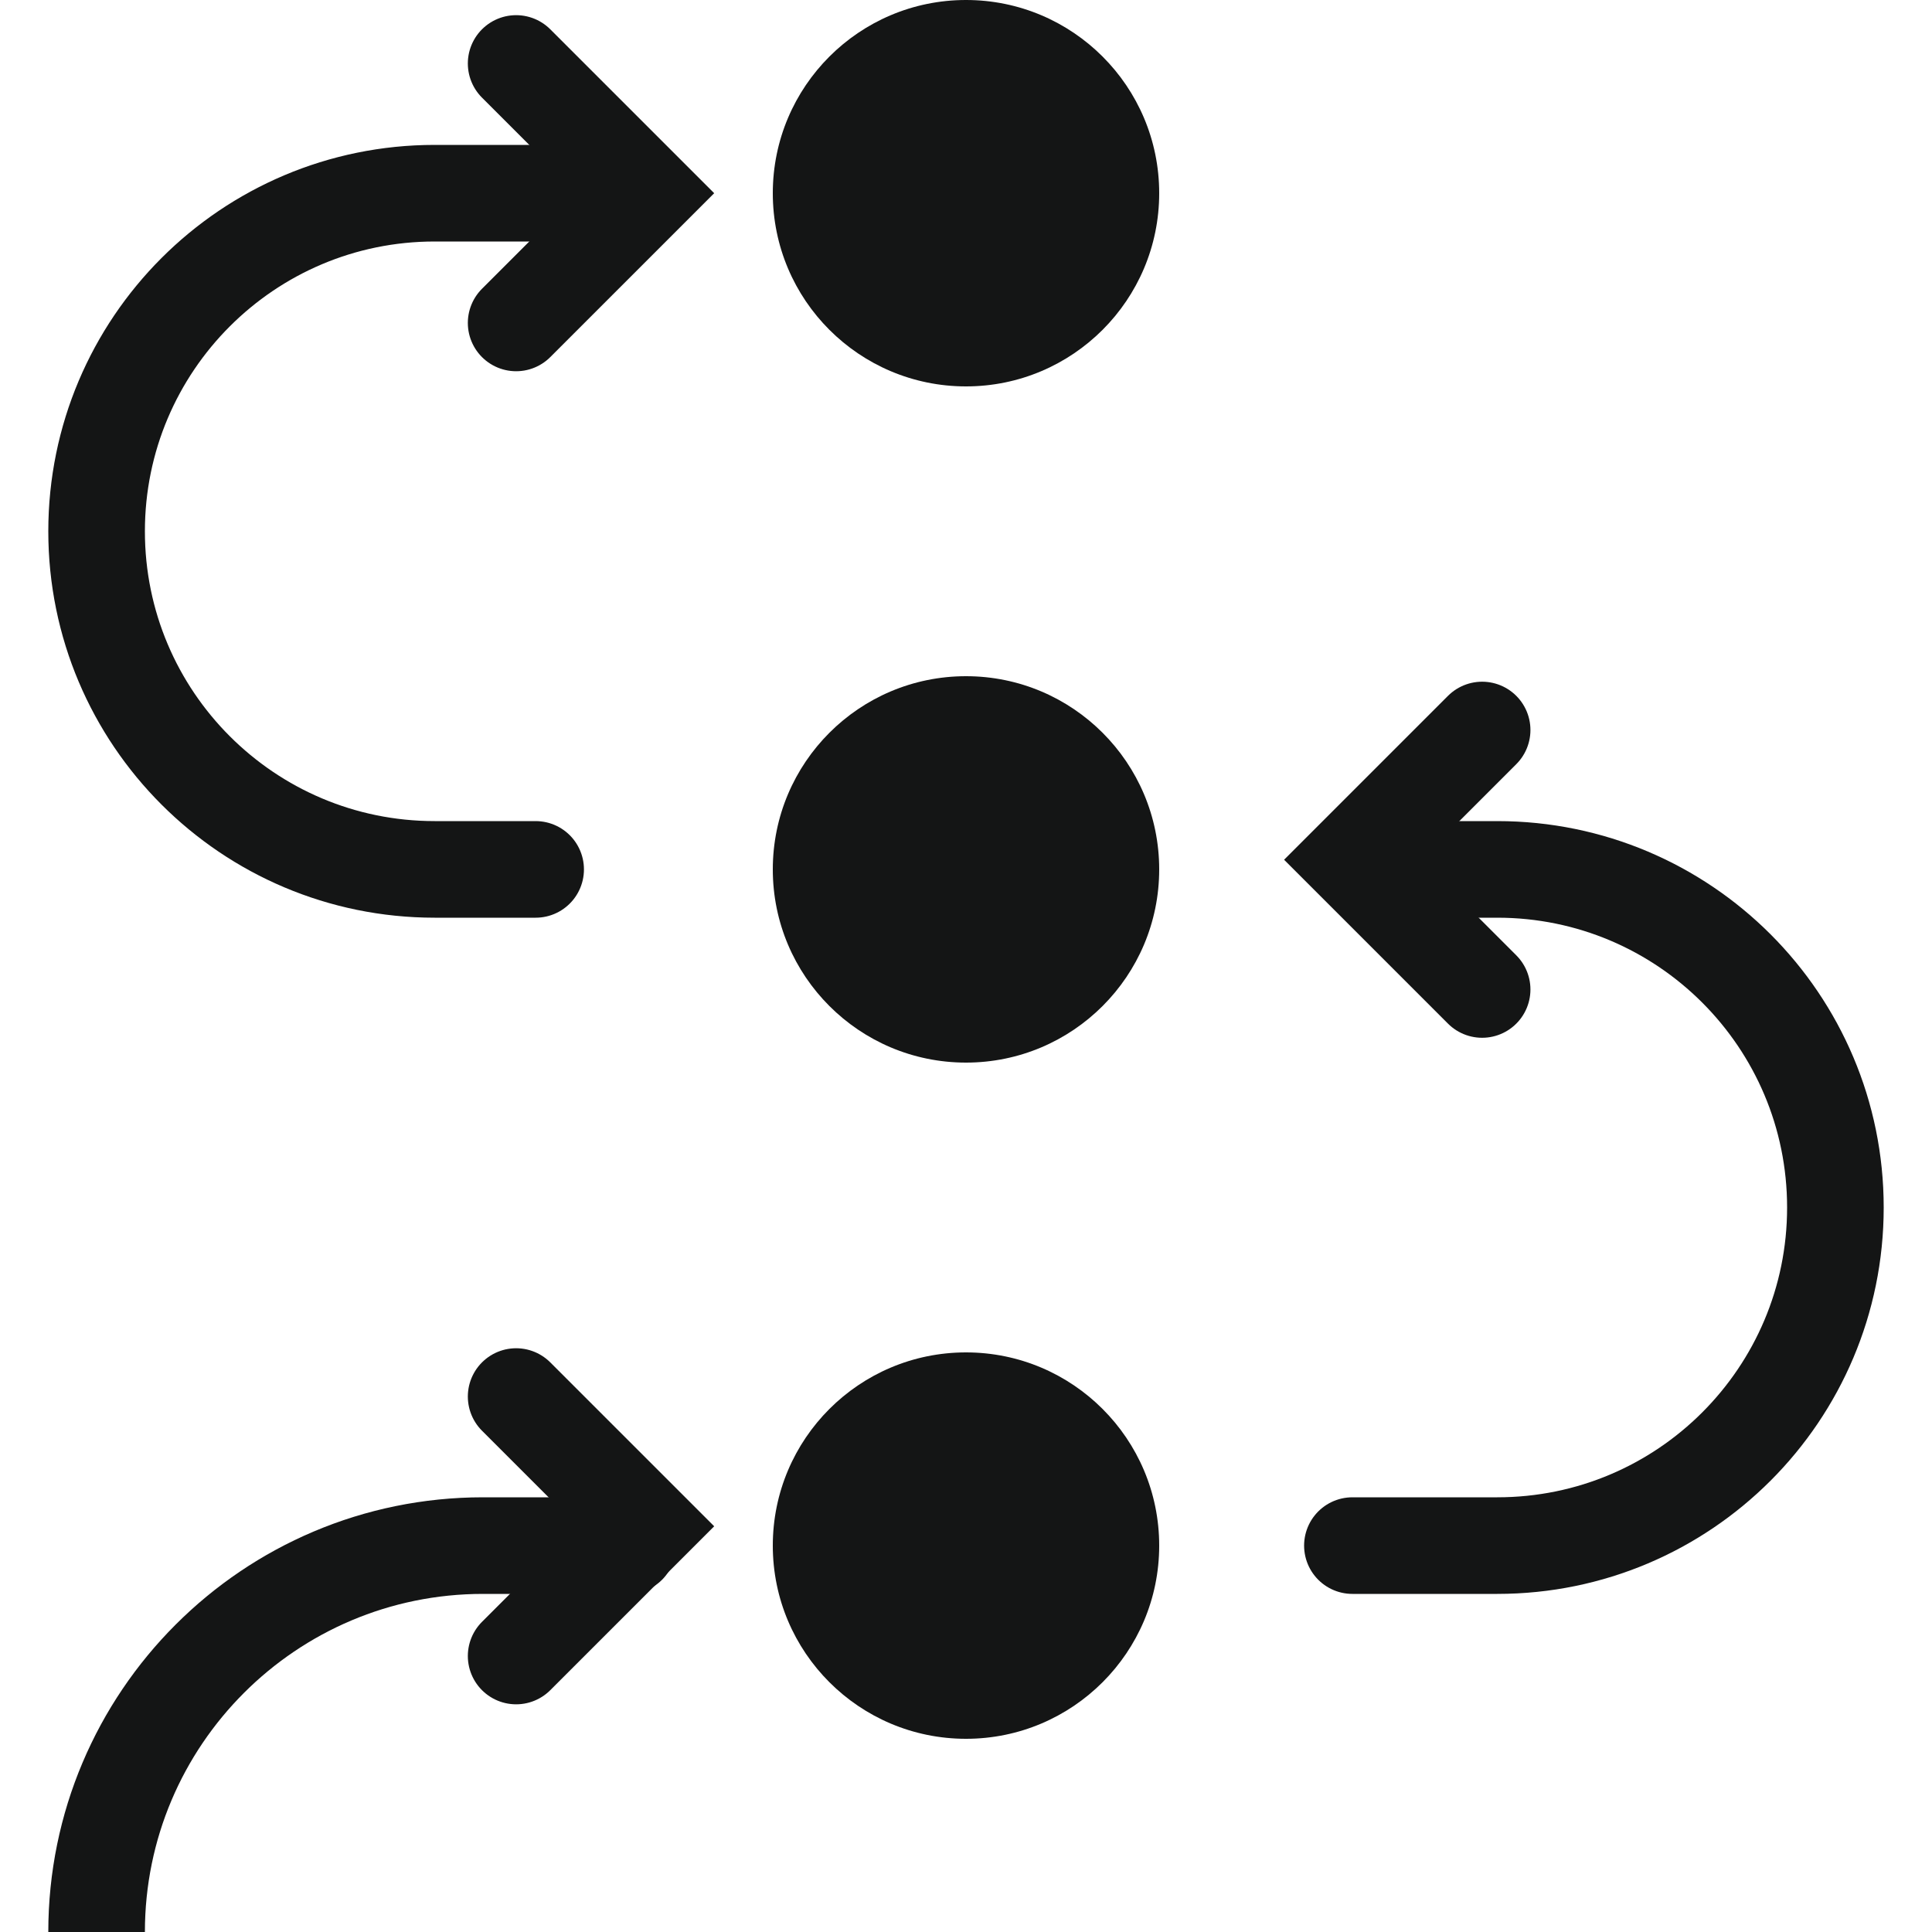
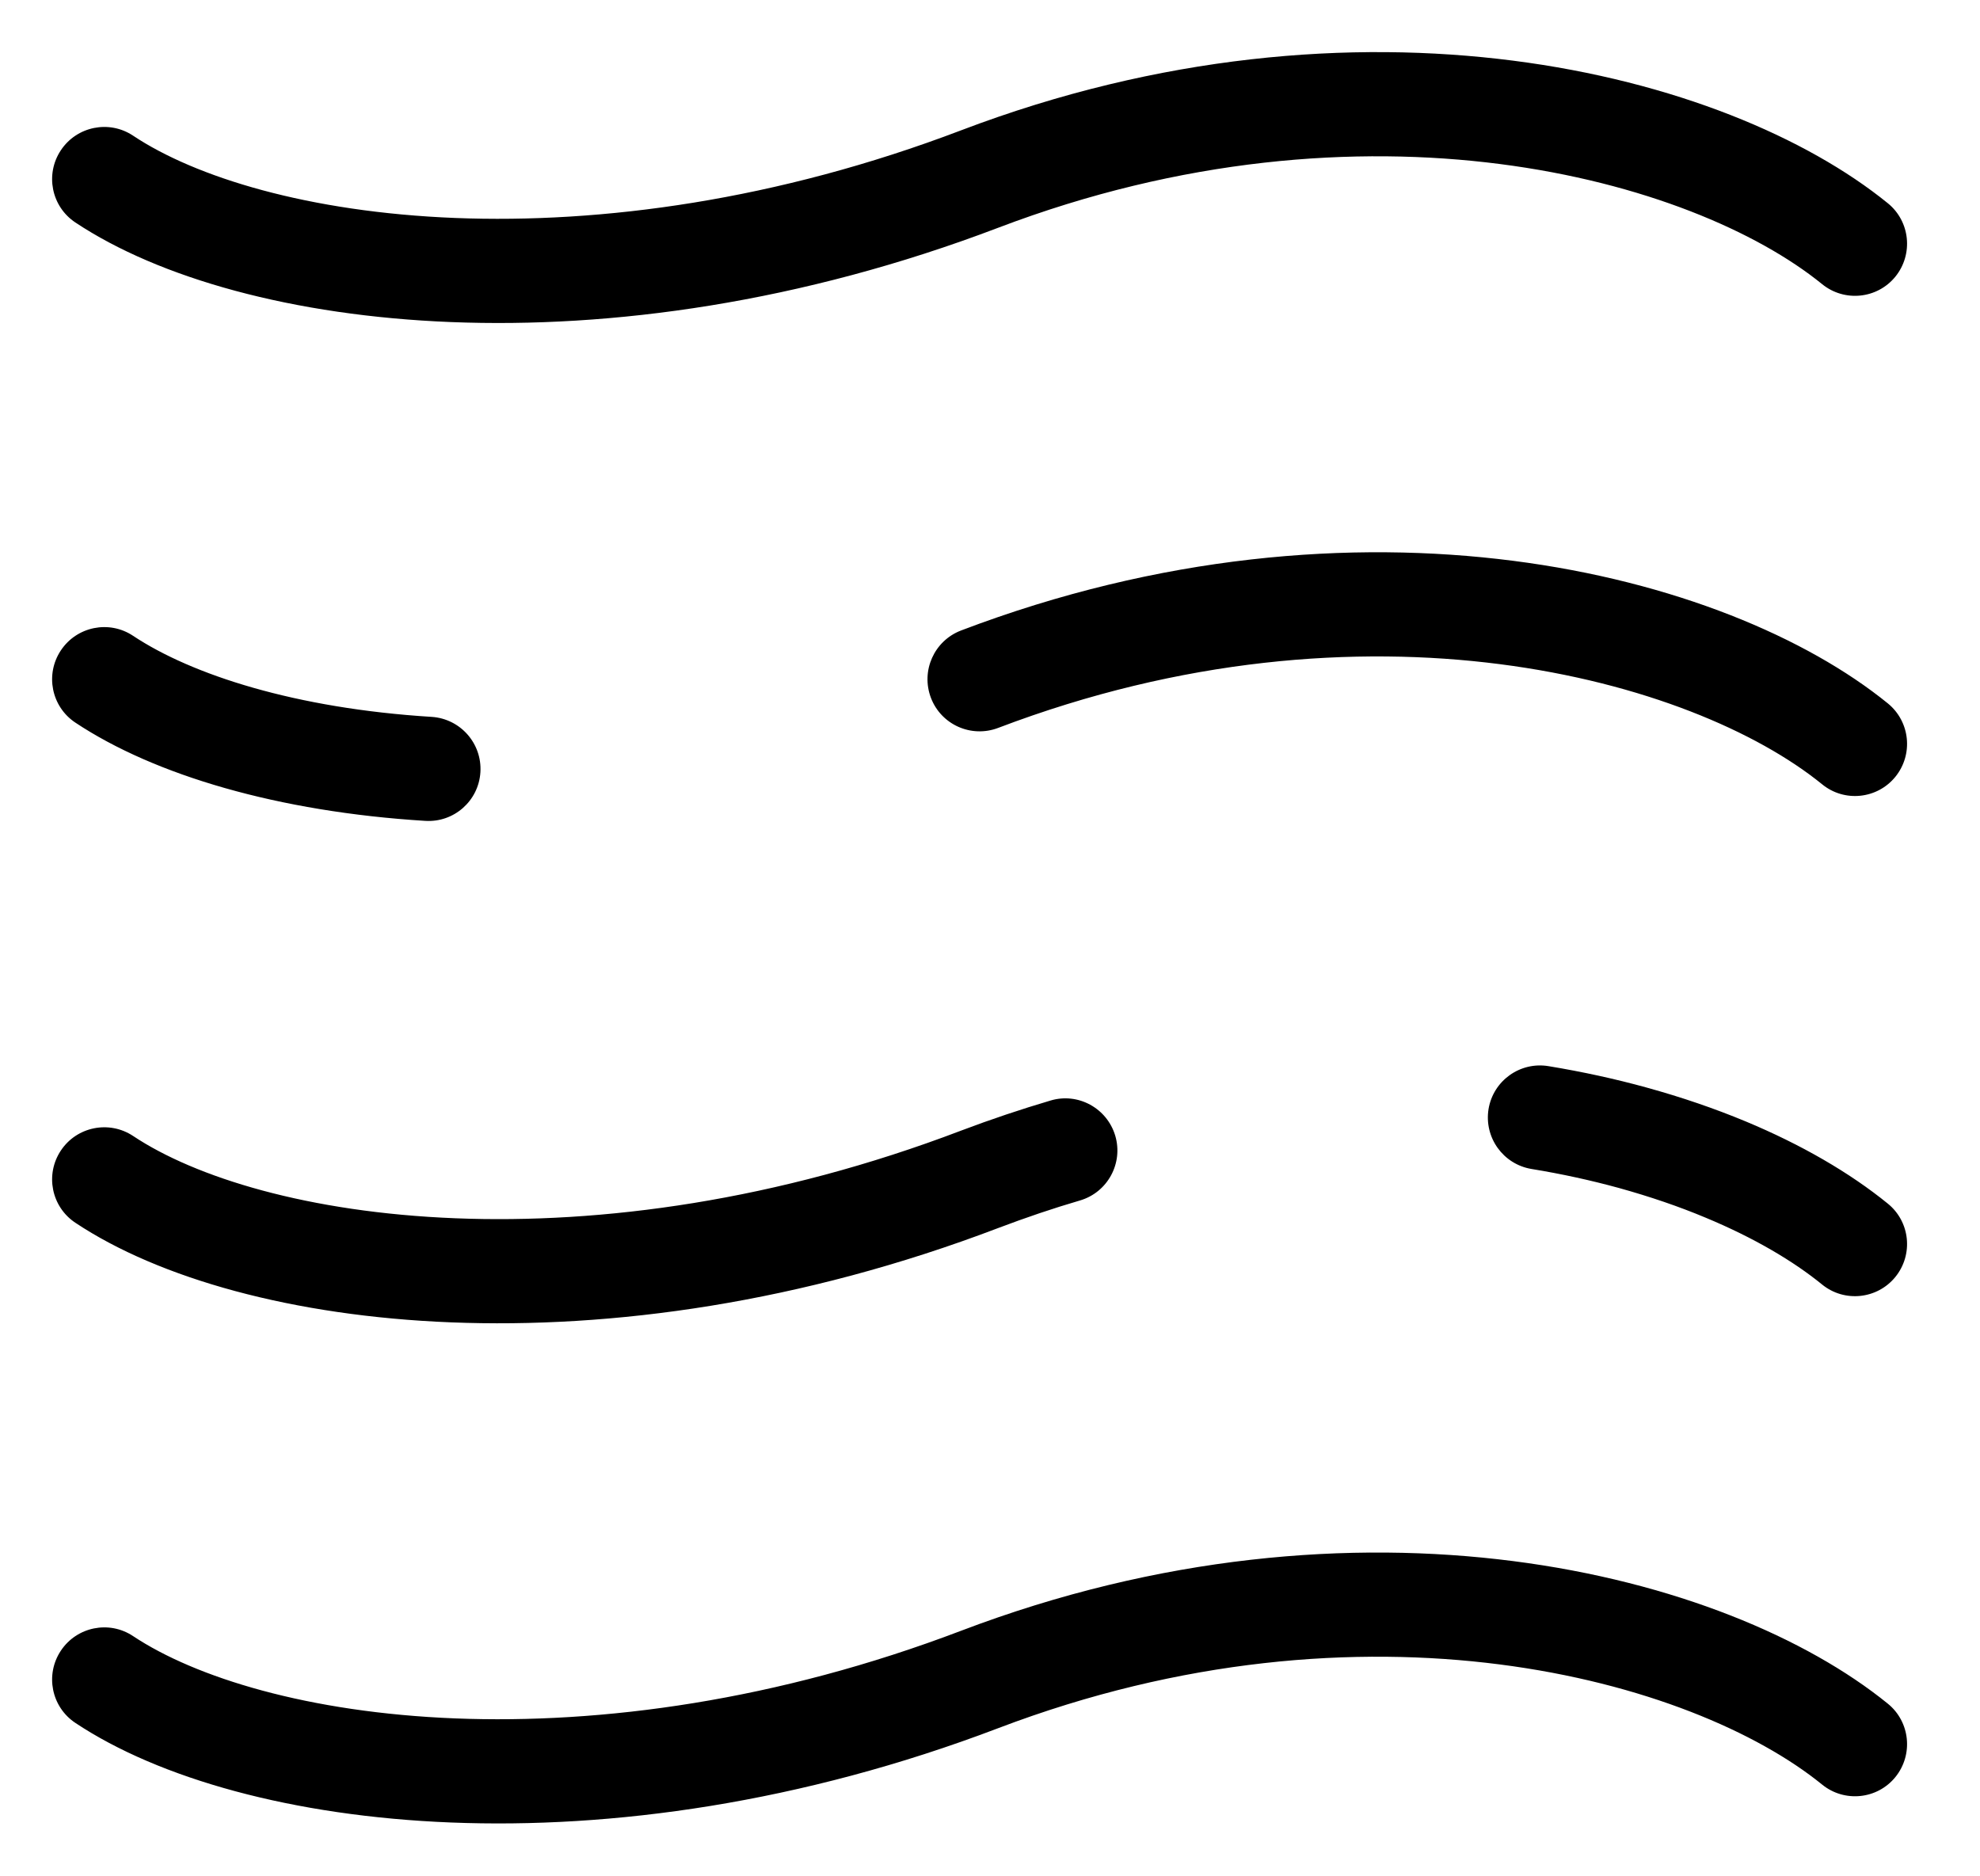
- <svg xmlns="http://www.w3.org/2000/svg" width="20" height="20" viewBox="0 0 20 20" fill="none">
-   <circle cx="10" cy="2" r="2" fill="#141515" />
-   <circle cx="10" cy="9" r="2" fill="#141515" />
-   <circle cx="10" cy="16" r="2" fill="#141515" />
-   <path d="M6 2H4.5C2.567 2 1 3.567 1 5.5V5.5C1 7.433 2.567 9 4.5 9H5.545" stroke="#141515" stroke-linecap="round" />
-   <path d="M14 16L15.5 16C17.433 16 19 14.433 19 12.5V12.5C19 10.567 17.433 9 15.5 9L14.454 9" stroke="#141515" stroke-linecap="round" />
-   <path d="M6.5 16H5C2.791 16 1 17.791 1 20V20" stroke="#141515" stroke-linecap="round" />
-   <path d="M5.343 3.343L6.686 2L5.343 0.657" stroke="#141515" stroke-linecap="round" />
-   <path d="M5.343 17.143L6.686 15.8L5.343 14.457" stroke="#141515" stroke-linecap="round" />
-   <path d="M15.343 7.557L14 8.9L15.343 10.243" stroke="#141515" stroke-linecap="round" />
+ <svg xmlns="http://www.w3.org/2000/svg" width="19" height="18" viewBox="0 0 19 18" fill="none">
+   <path fill-rule="evenodd" clip-rule="evenodd" d="M17.485 2.727C16.242 1.717 13.11 0.842 9.578 2.186C7.68 2.908 5.862 3.152 4.329 3.091C2.809 3.031 1.526 2.669 0.723 2.135C0.493 1.982 0.431 1.672 0.584 1.442C0.737 1.212 1.047 1.149 1.277 1.302C1.874 1.7 2.957 2.036 4.369 2.092C5.768 2.147 7.451 1.925 9.222 1.251C13.04 -0.202 16.558 0.686 18.116 1.951C18.33 2.125 18.362 2.44 18.188 2.655C18.014 2.869 17.699 2.901 17.485 2.727Z" fill="black" />
+   <path fill-rule="evenodd" clip-rule="evenodd" d="M17.485 7.527C16.242 6.517 13.11 5.642 9.578 6.986C9.32 7.084 9.031 6.955 8.933 6.697C8.835 6.438 8.964 6.15 9.222 6.051C13.04 4.598 16.558 5.486 18.116 6.751C18.33 6.926 18.362 7.24 18.188 7.455C18.014 7.669 17.699 7.702 17.485 7.527ZM0.584 6.242C0.737 6.012 1.047 5.949 1.277 6.102C1.841 6.477 2.838 6.799 4.142 6.88C4.418 6.898 4.627 7.135 4.61 7.411C4.593 7.686 4.356 7.896 4.08 7.878C2.671 7.791 1.483 7.44 0.723 6.935C0.493 6.782 0.431 6.472 0.584 6.242Z" fill="black" />
+   <path fill-rule="evenodd" clip-rule="evenodd" d="M14.284 10.644C14.329 10.372 14.586 10.187 14.859 10.232C15.187 10.286 15.502 10.355 15.799 10.437C16.137 10.53 16.454 10.639 16.748 10.761C17.286 10.985 17.751 11.255 18.116 11.552C18.33 11.726 18.362 12.04 18.188 12.255C18.014 12.469 17.699 12.502 17.485 12.328C17.209 12.103 16.831 11.879 16.364 11.685C16.111 11.579 15.833 11.484 15.534 11.401C15.271 11.329 14.991 11.267 14.697 11.219C14.424 11.174 14.24 10.917 14.284 10.644ZM10.702 10.9C10.78 11.164 10.629 11.443 10.364 11.521C10.104 11.597 9.842 11.686 9.578 11.786C7.68 12.509 5.862 12.752 4.329 12.691C2.809 12.631 1.526 12.269 0.723 11.735C0.493 11.582 0.431 11.272 0.584 11.042C0.737 10.812 1.047 10.75 1.277 10.902C1.874 11.3 2.957 11.636 4.369 11.692C5.768 11.748 7.451 11.526 9.222 10.851C9.51 10.742 9.797 10.646 10.081 10.562C10.345 10.483 10.623 10.635 10.702 10.9Z" fill="black" />
+   <path fill-rule="evenodd" clip-rule="evenodd" d="M17.485 17.127C16.242 16.117 13.11 15.242 9.578 16.586C7.68 17.308 5.862 17.552 4.329 17.491C2.809 17.431 1.526 17.069 0.723 16.535C0.493 16.382 0.431 16.072 0.584 15.842C0.737 15.612 1.047 15.549 1.277 15.702C1.874 16.099 2.957 16.436 4.369 16.492C5.768 16.547 7.451 16.325 9.222 15.651C13.04 14.198 16.558 15.086 18.116 16.351C18.33 16.525 18.362 16.84 18.188 17.055C18.014 17.269 17.699 17.301 17.485 17.127Z" fill="black" />
</svg>
